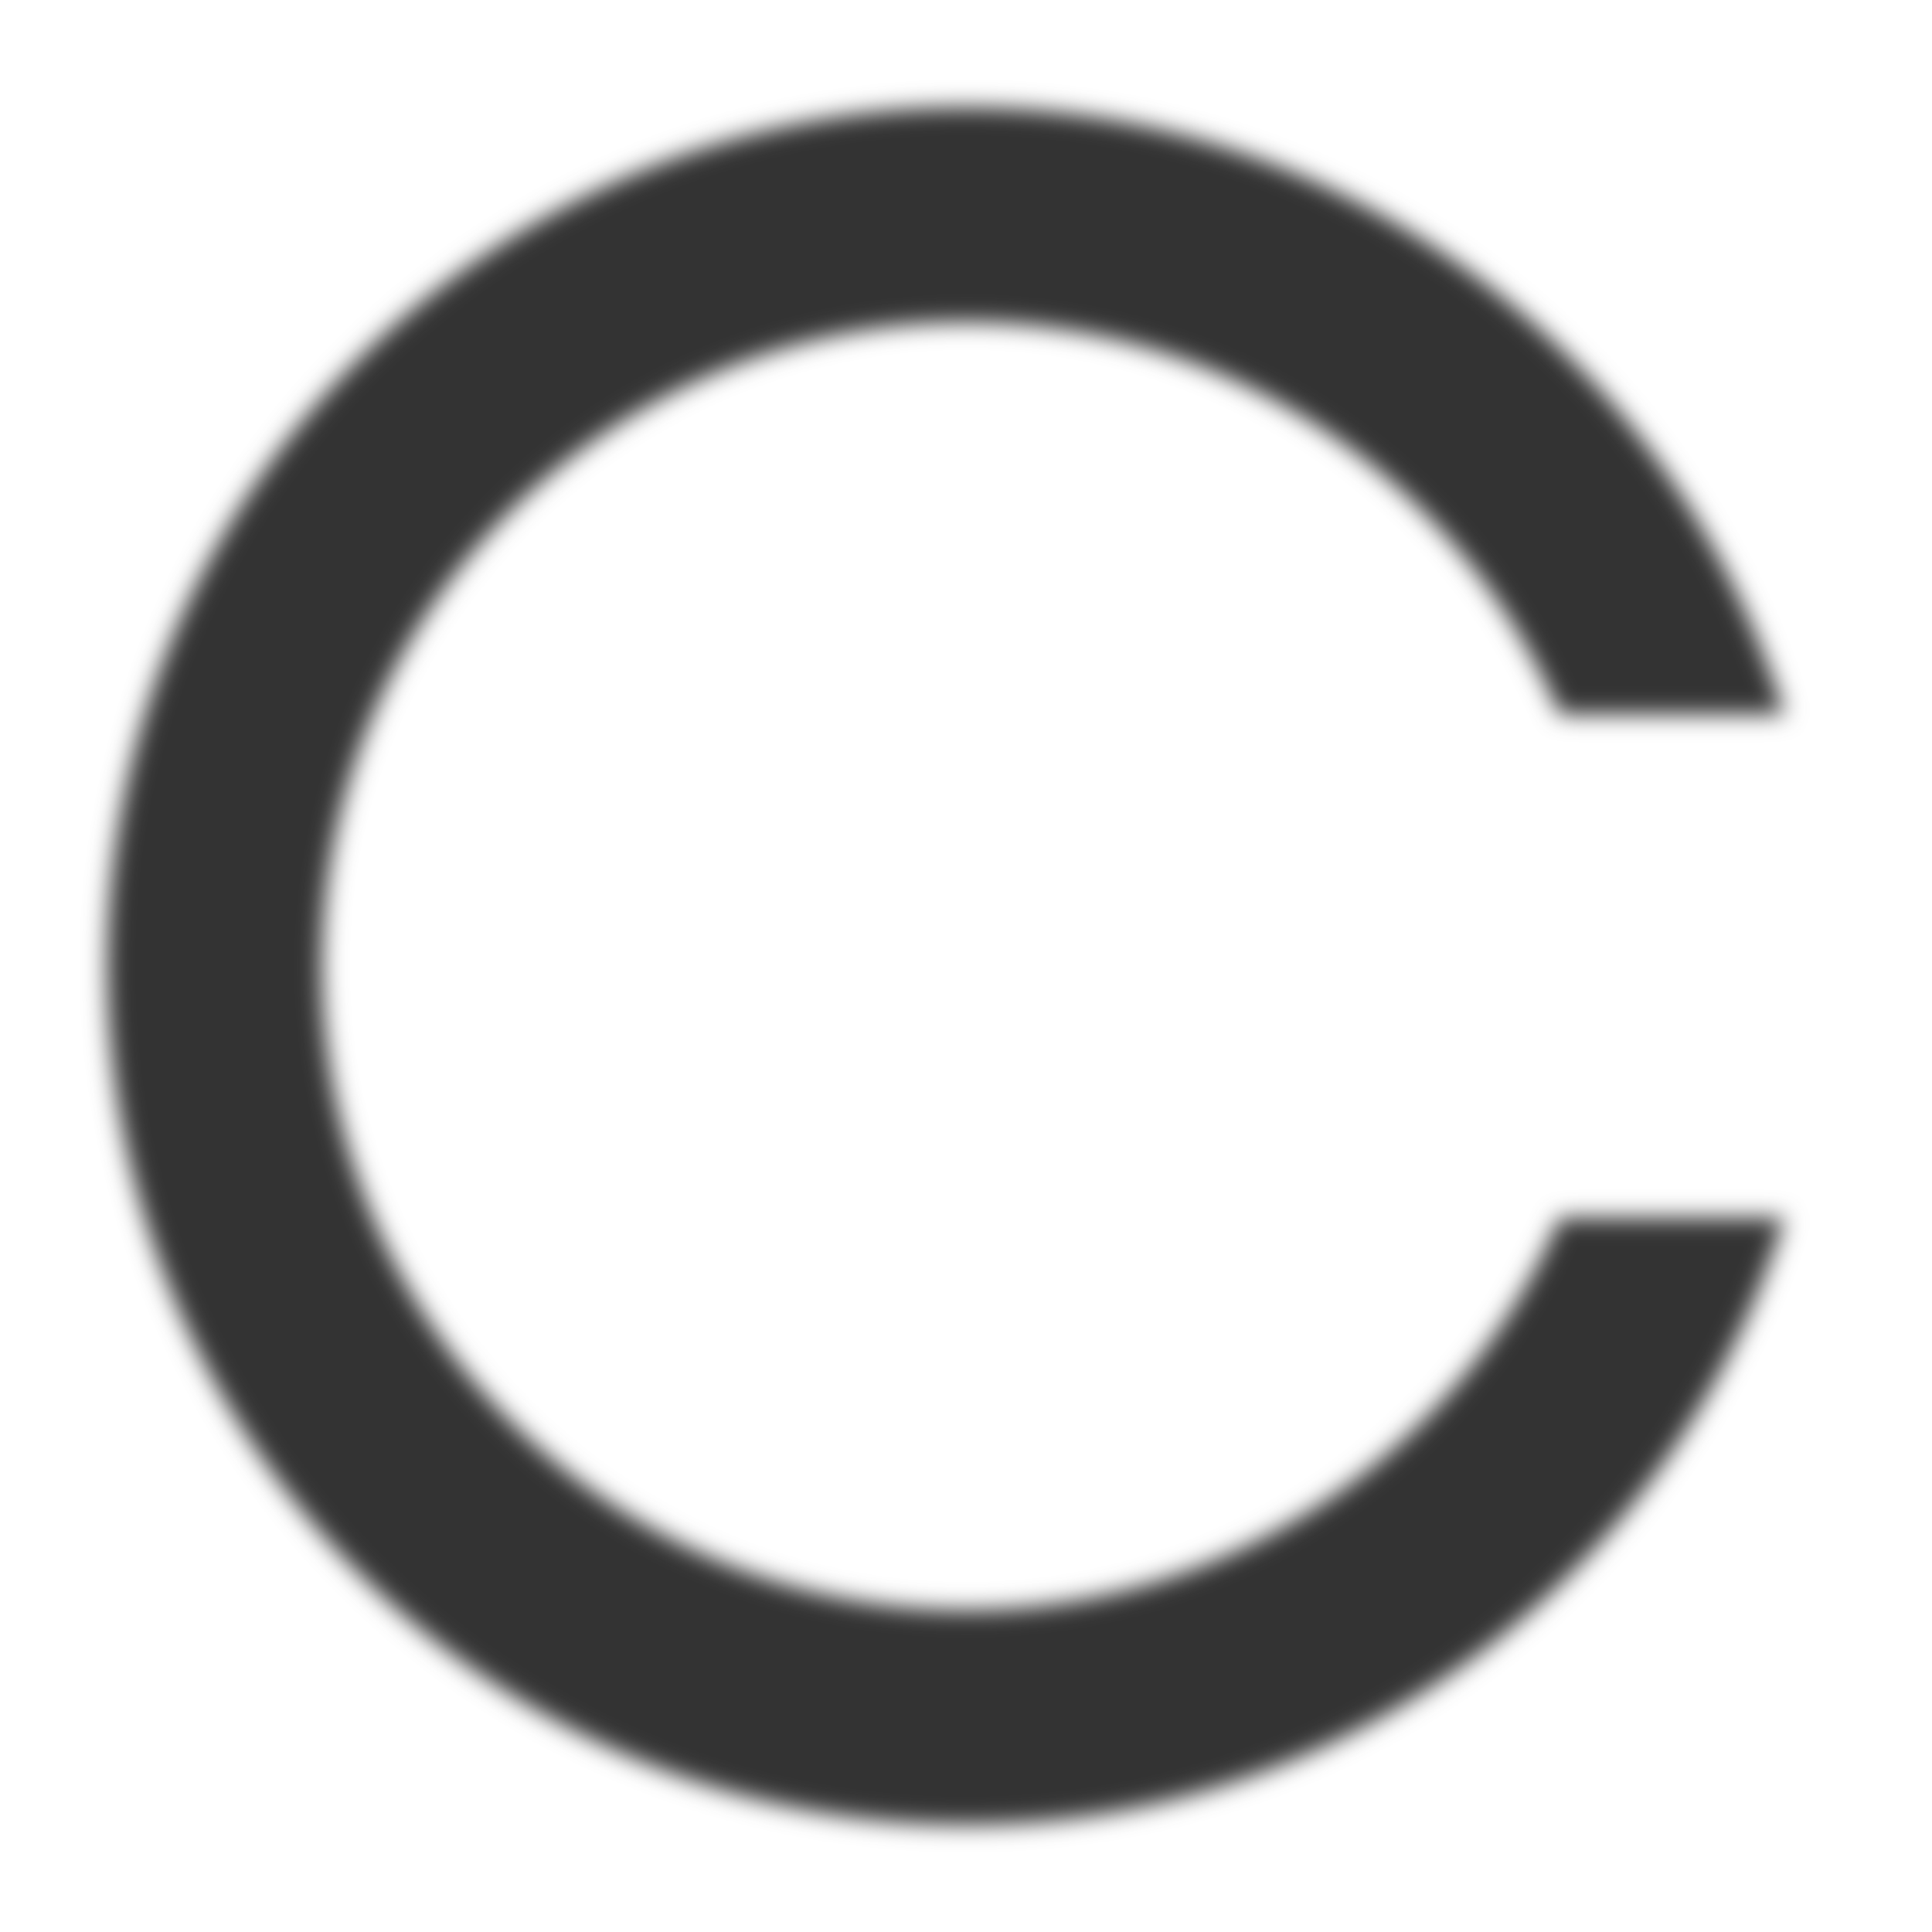
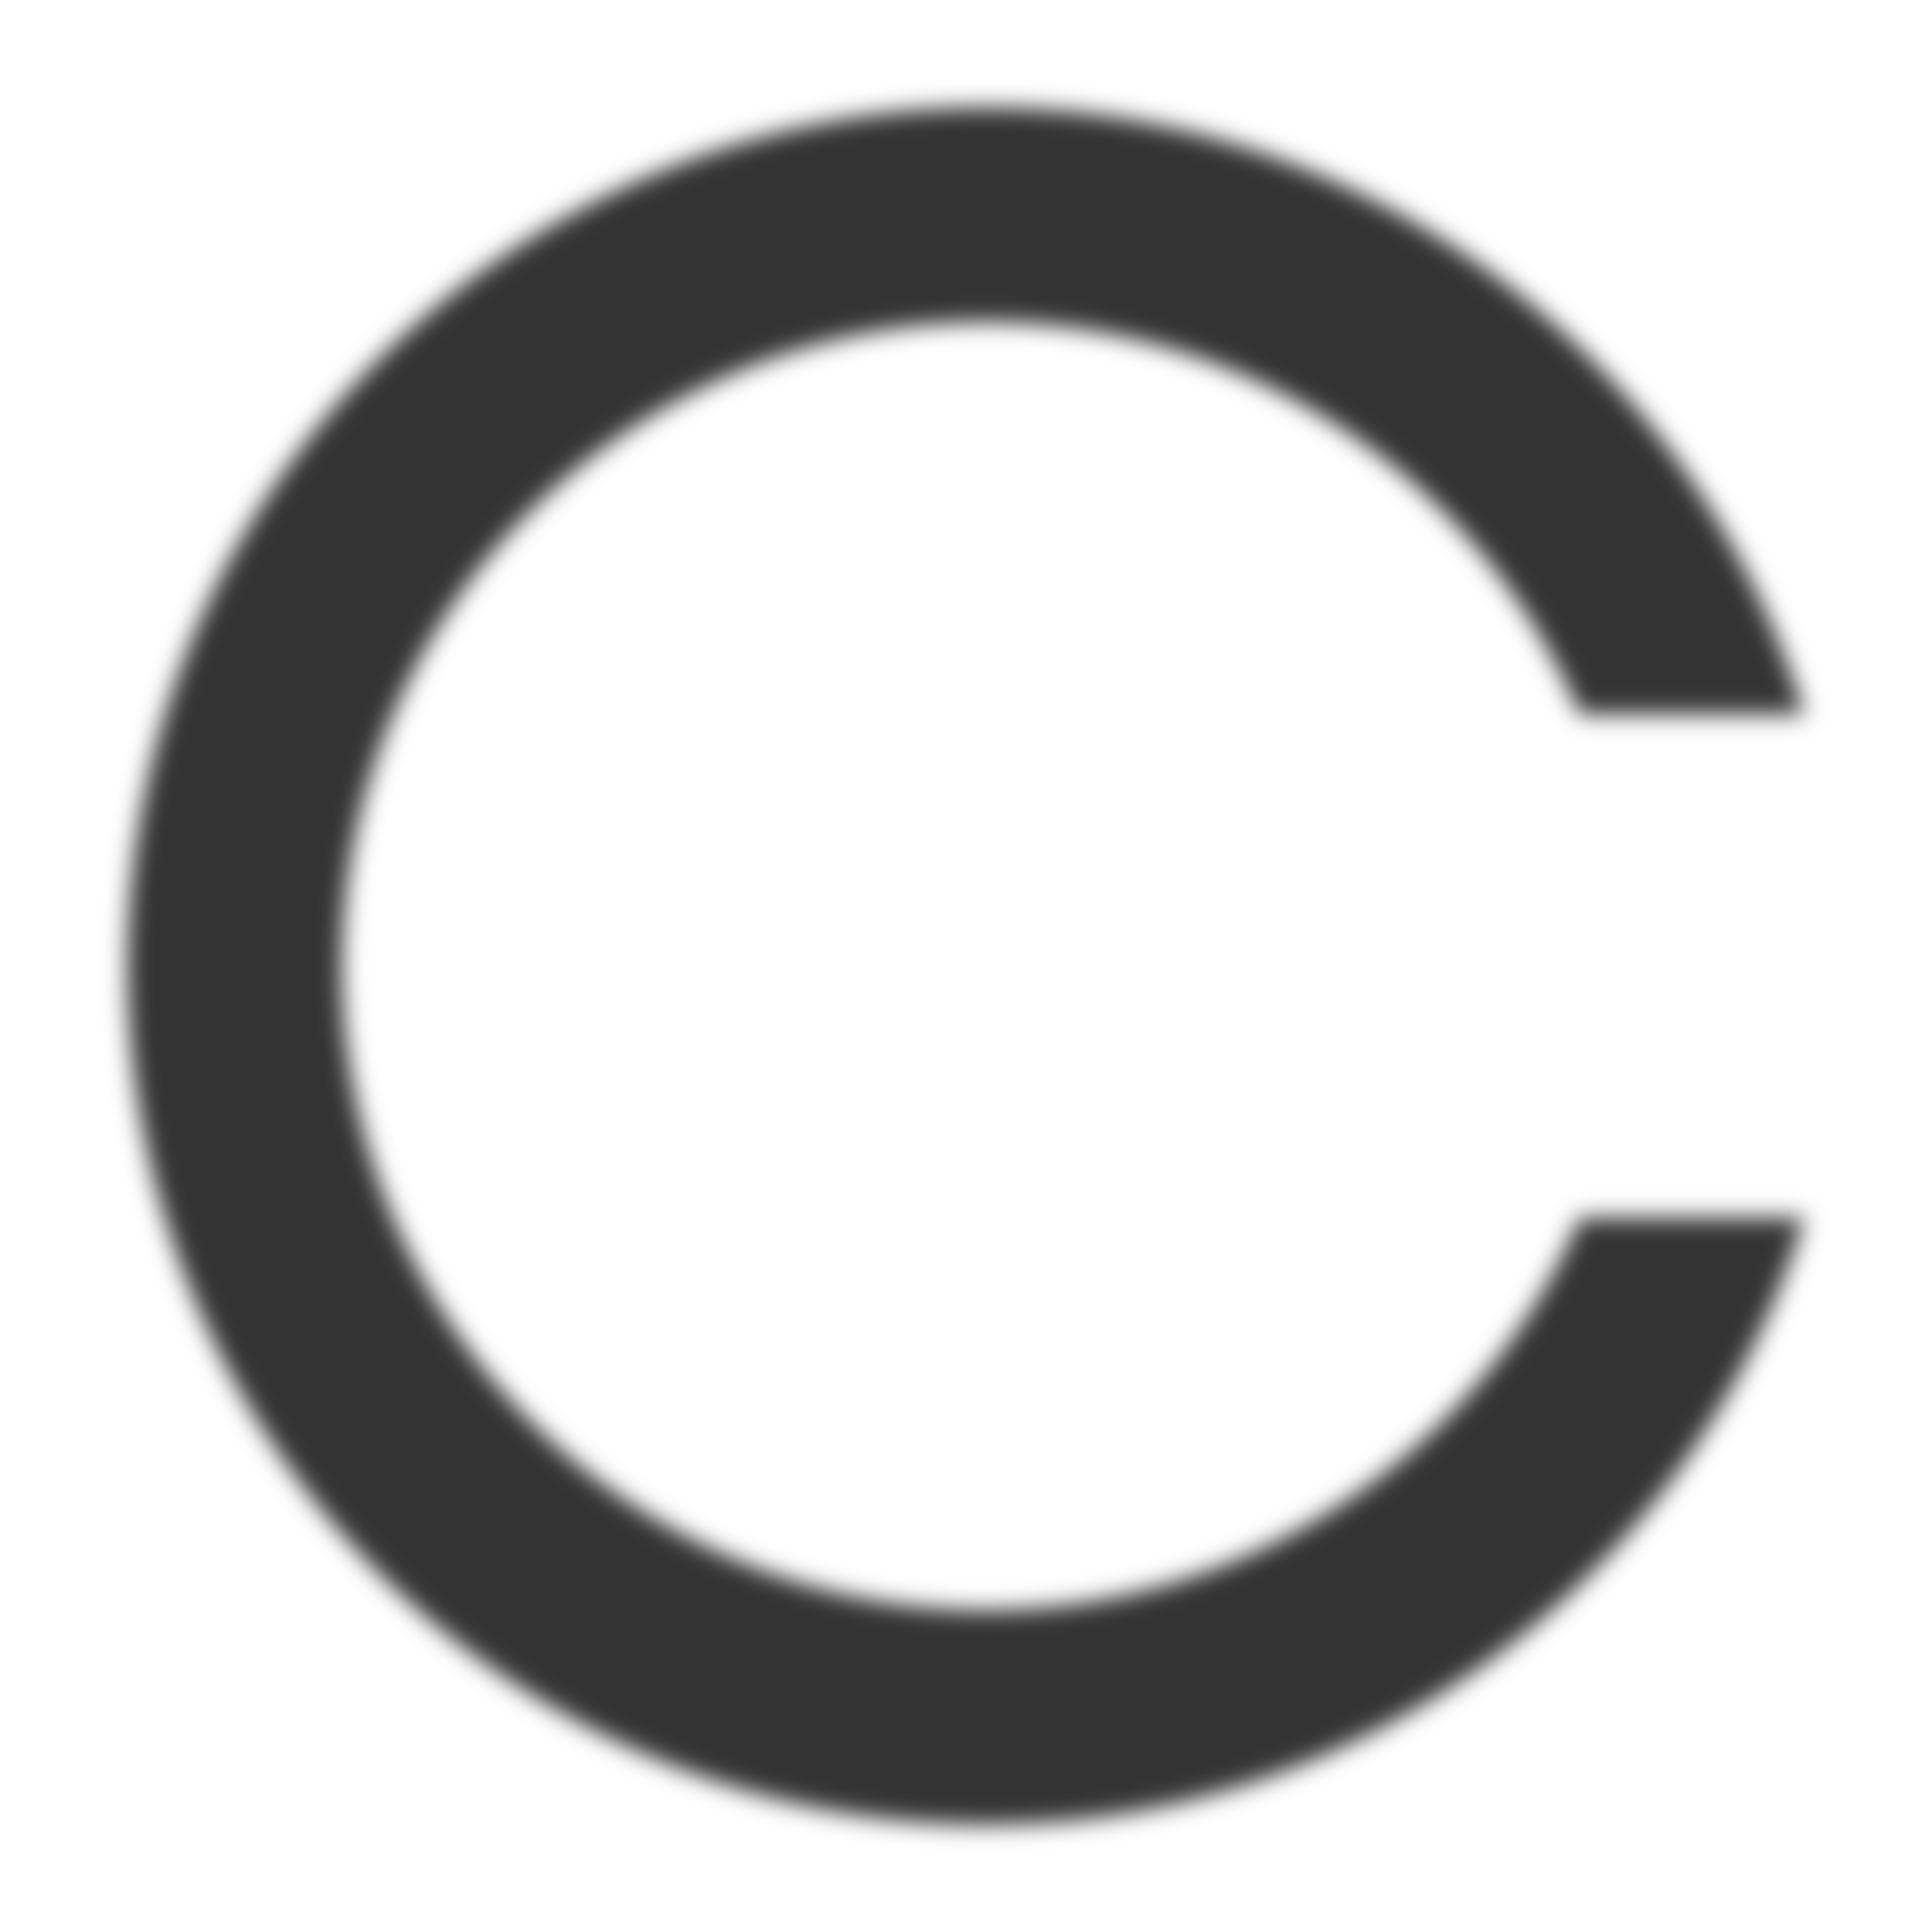
- <svg xmlns="http://www.w3.org/2000/svg" version="1.1" width="18" height="18" id="svg3849">
+ <svg xmlns="http://www.w3.org/2000/svg" id="svg3849" height="18" width="18" version="1.1">
  <defs id="defs3851">
-     <filter color-interpolation-filters="sRGB" id="filter4418">
-       <feGaussianBlur id="feGaussianBlur4420" stdDeviation="0.108" />
+     <filter id="filter4418" color-interpolation-filters="sRGB">
+       <feGaussianBlur stdDeviation="0.108" id="feGaussianBlur4420" />
    </filter>
  </defs>
-   <g transform="translate(0,-1034.362)" id="layer1">
-     <path d="M 9,1 C 4.582,1 1,4.582 1,9 c 0,4.418 3.582,8 8,8 3.6,0 6.621,-2.385 7.625,-5.656 l -2.094,0 C 13.62,13.497 11.485,15 9,15 5.686,15 3,12.314 3,9 3,5.686 5.686,3 9,3 c 2.485,0 4.62,1.503 5.531,3.656 l 2.094,0 C 15.621,3.385 12.6,1 9,1 z" transform="translate(0,1034.362)" id="path3857" style="fill:#333333;fill-opacity:1;stroke:none;filter:url(#filter4418)" />
+   <g id="layer1" transform="translate(0.1875,-1034.362)">
+     <path style="fill:#333333;fill-opacity:1;stroke:none;filter:url(#filter4418)" id="path3857" transform="translate(0,1034.362)" d="M 9,1 C 4.582,1 1,4.582 1,9 c 0,4.418 3.582,8 8,8 3.6,0 6.621,-2.385 7.625,-5.656 l -2.094,0 C 13.62,13.497 11.485,15 9,15 5.686,15 3,12.314 3,9 3,5.686 5.686,3 9,3 c 2.485,0 4.62,1.503 5.531,3.656 l 2.094,0 C 15.621,3.385 12.6,1 9,1 Z" />
  </g>
</svg>
